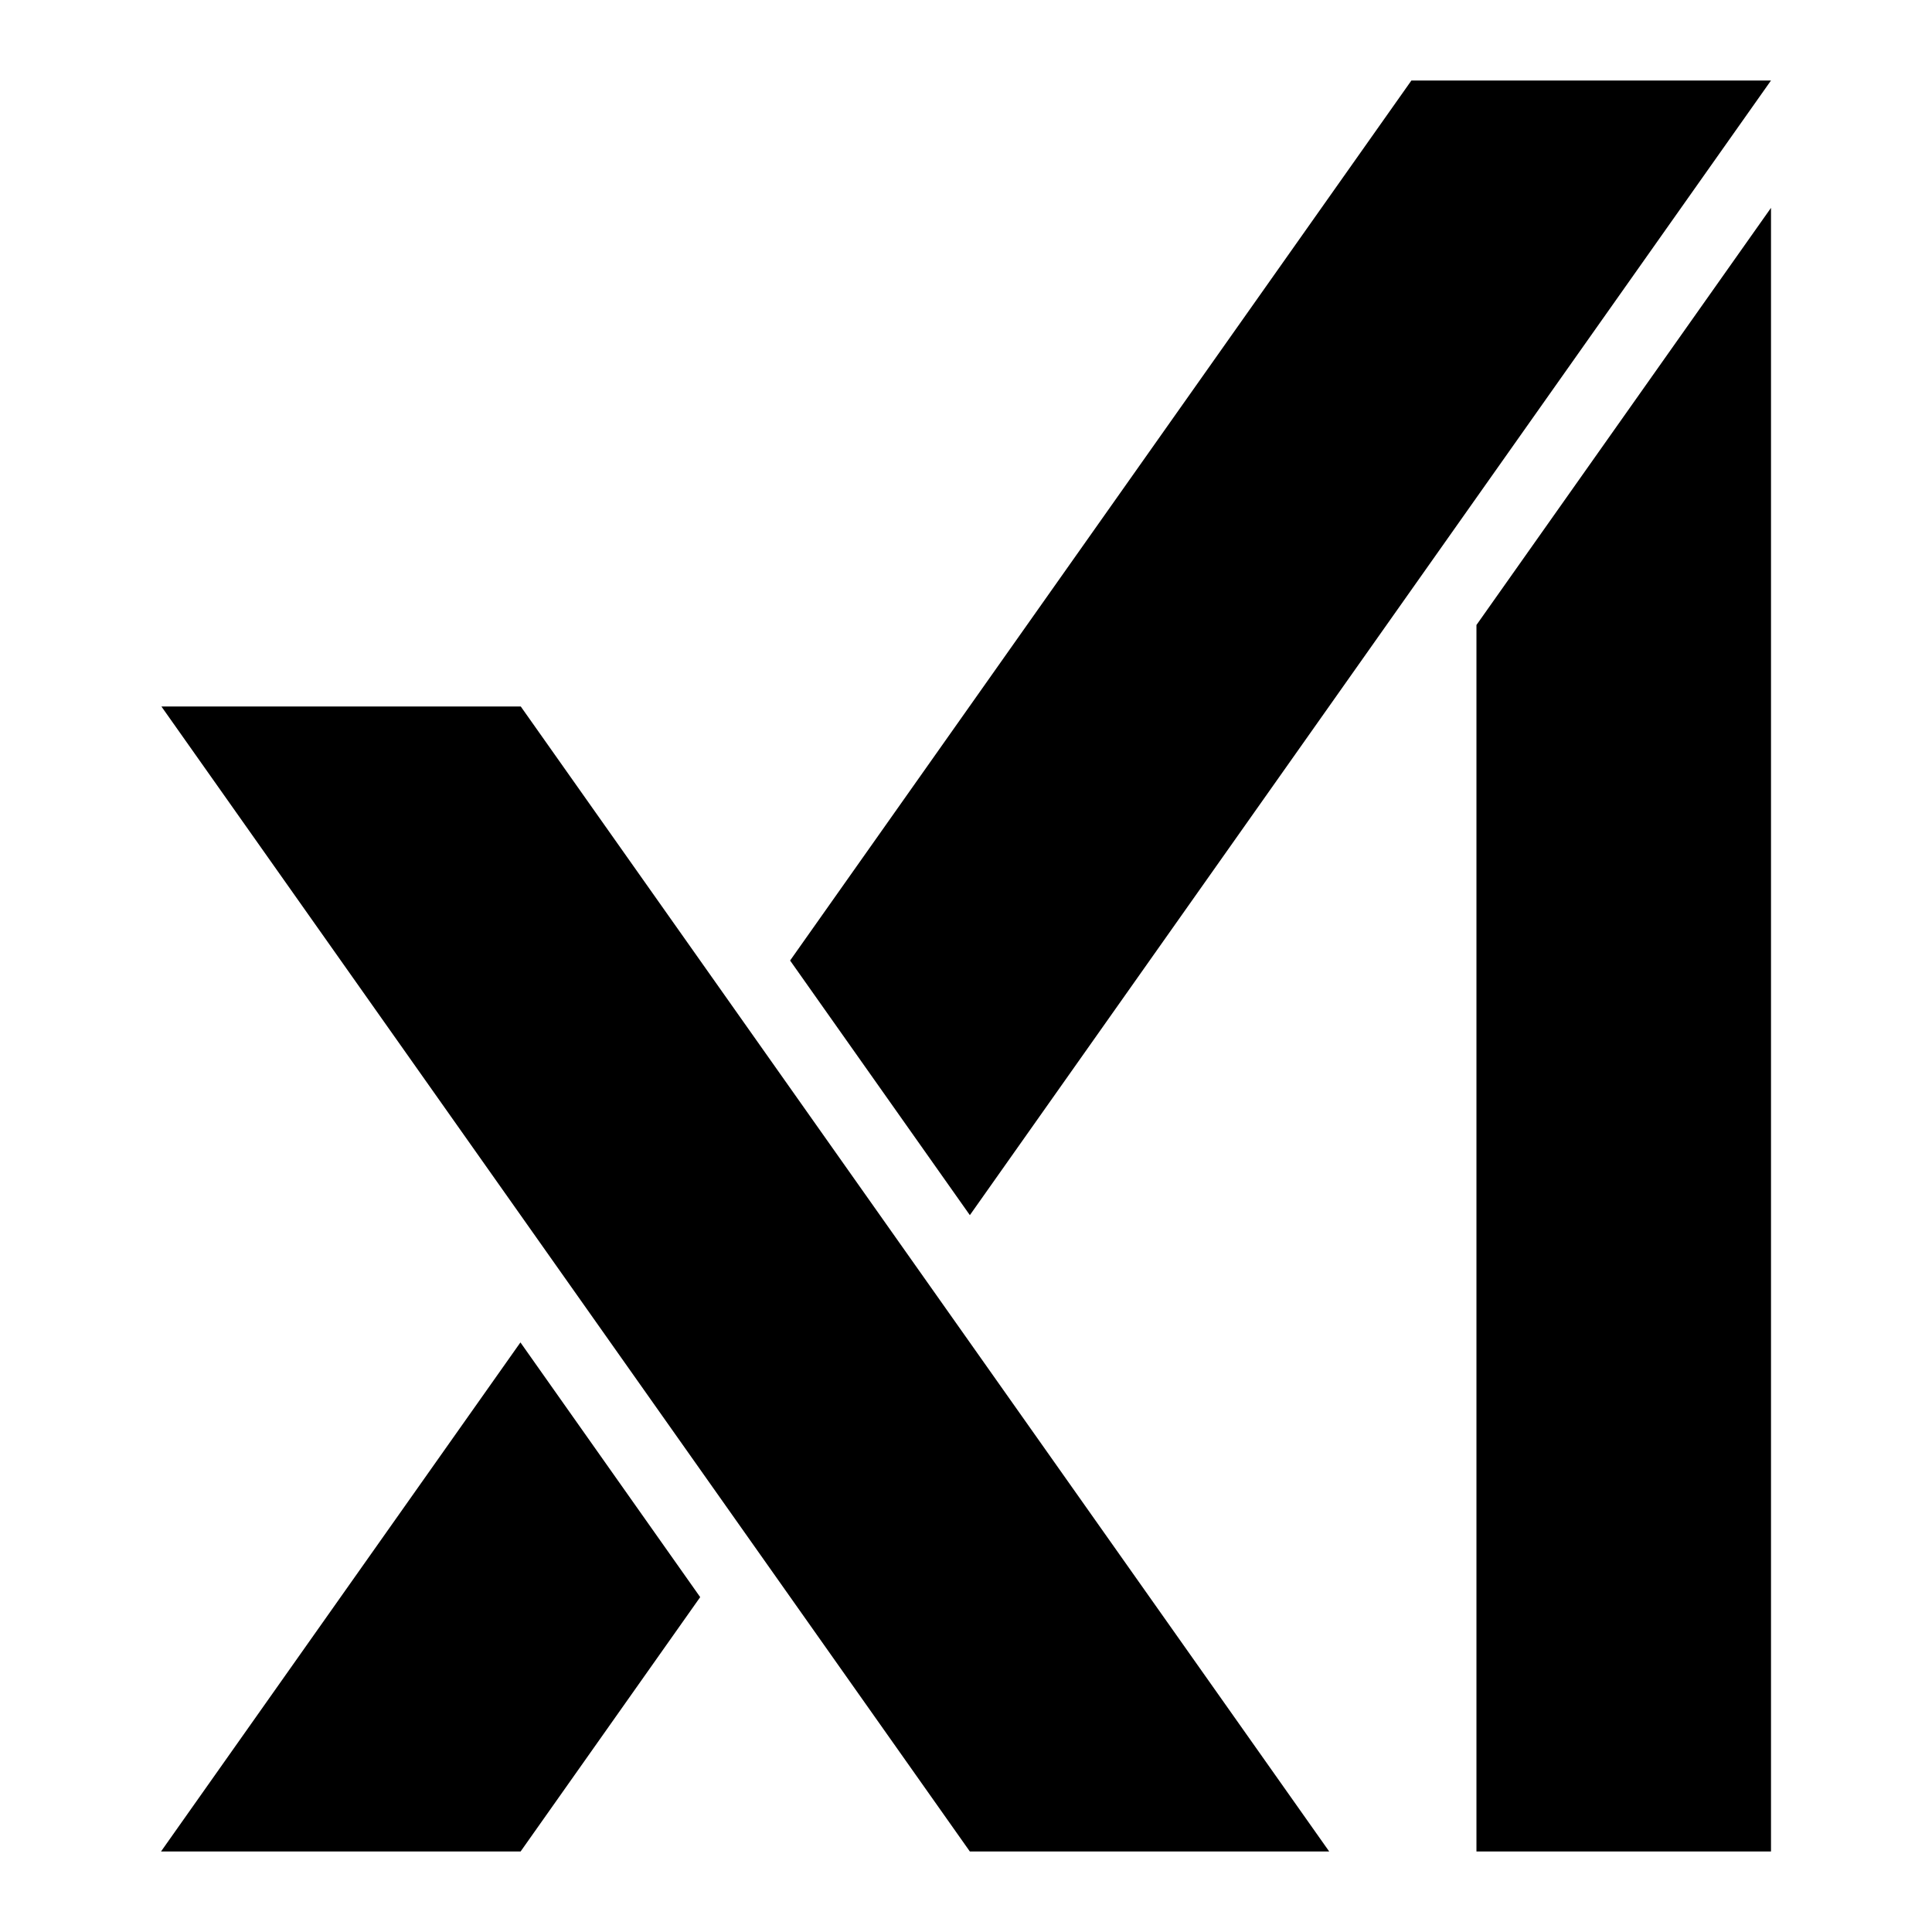
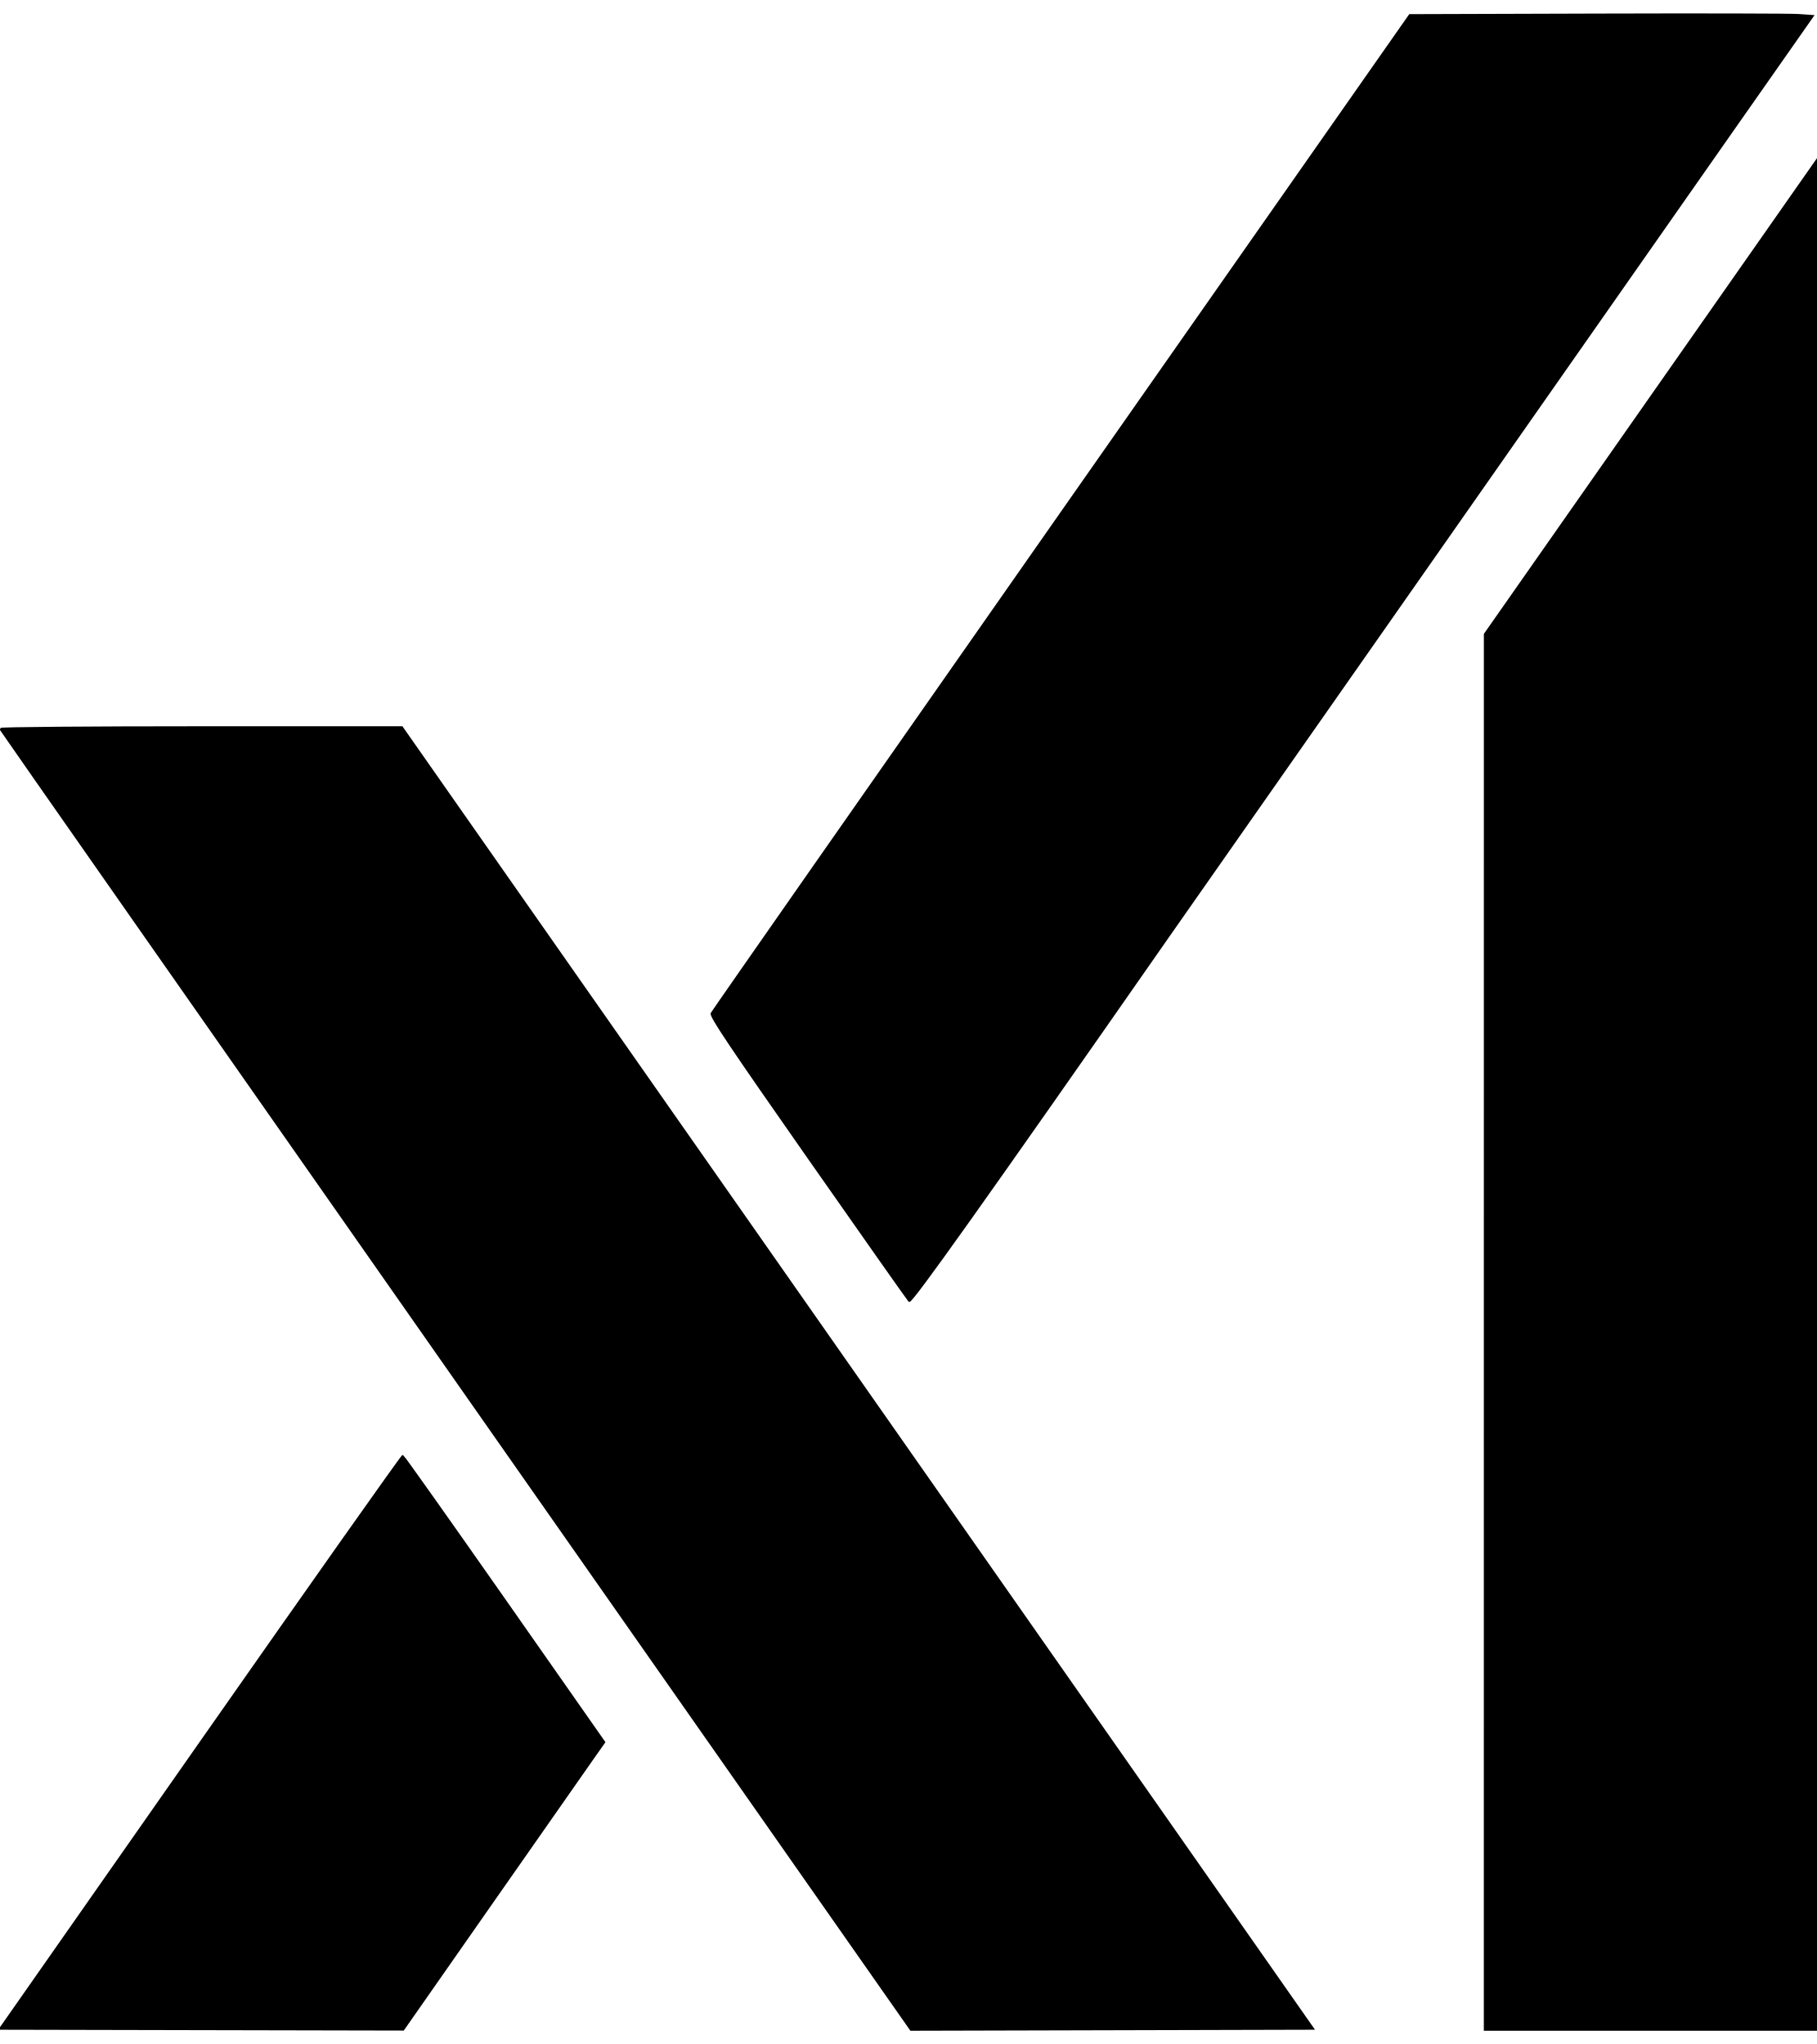
- <svg xmlns="http://www.w3.org/2000/svg" fill="currentColor" fill-rule="evenodd" height="1em" style="flex:none;line-height:1" viewBox="0 0 24 24" width="1em">
-   <path d="M6.469 8.776L16.512 23h-4.464L2.005 8.776H6.47zm-.004 7.9l2.233 3.164L6.467 23H2l4.465-6.324zM22 2.582V23h-3.659V7.764L22 2.582zM22 1l-9.952 14.095-2.233-3.163L17.533 1H22z" />
+ <svg xmlns="http://www.w3.org/2000/svg" version="1" width="2222" height="2500" viewBox="2.983 8.629 908.019 1007.381">
+   <path d="M827.76 200.32L745.02 318.5l-.01 348.75L745 1016h166.002l-.251-466.93-.251-466.93-82.74 118.18M3.167 365.816c.183.449 102.641 146.926 227.684 325.505l227.35 324.689 100.486-.255 100.485-.255-227.675-325.25L203.822 365H103.328c-55.272 0-100.345.367-100.161.816M801 8.787l-93.5.286-174 248.569c-95.7 136.713-174.388 249.381-174.863 250.374-.686 1.436 9.177 16.156 48.345 72.144 27.065 38.687 49.728 70.88 50.363 71.54 1.033 1.073 37.65-50.44 128.994-181.471 2.112-3.029 54.285-77.557 115.941-165.618C763.937 216.55 815.619 142.7 817.13 140.5c1.51-2.2 22.768-32.575 47.238-67.5L908.86 9.5l-7.18-.5c-3.949-.275-49.255-.371-100.68-.213M103.273 872.277L3.047 1015.5l100.726.21 100.727.21 45.206-64.71c24.864-35.591 47.462-67.909 50.219-71.819l5.013-7.109-49.972-71.391c-27.484-39.265-50.308-71.491-50.719-71.614-.411-.122-45.849 64.228-100.974 143" fill="#000000FF" stroke="#000000FF" />
</svg>
